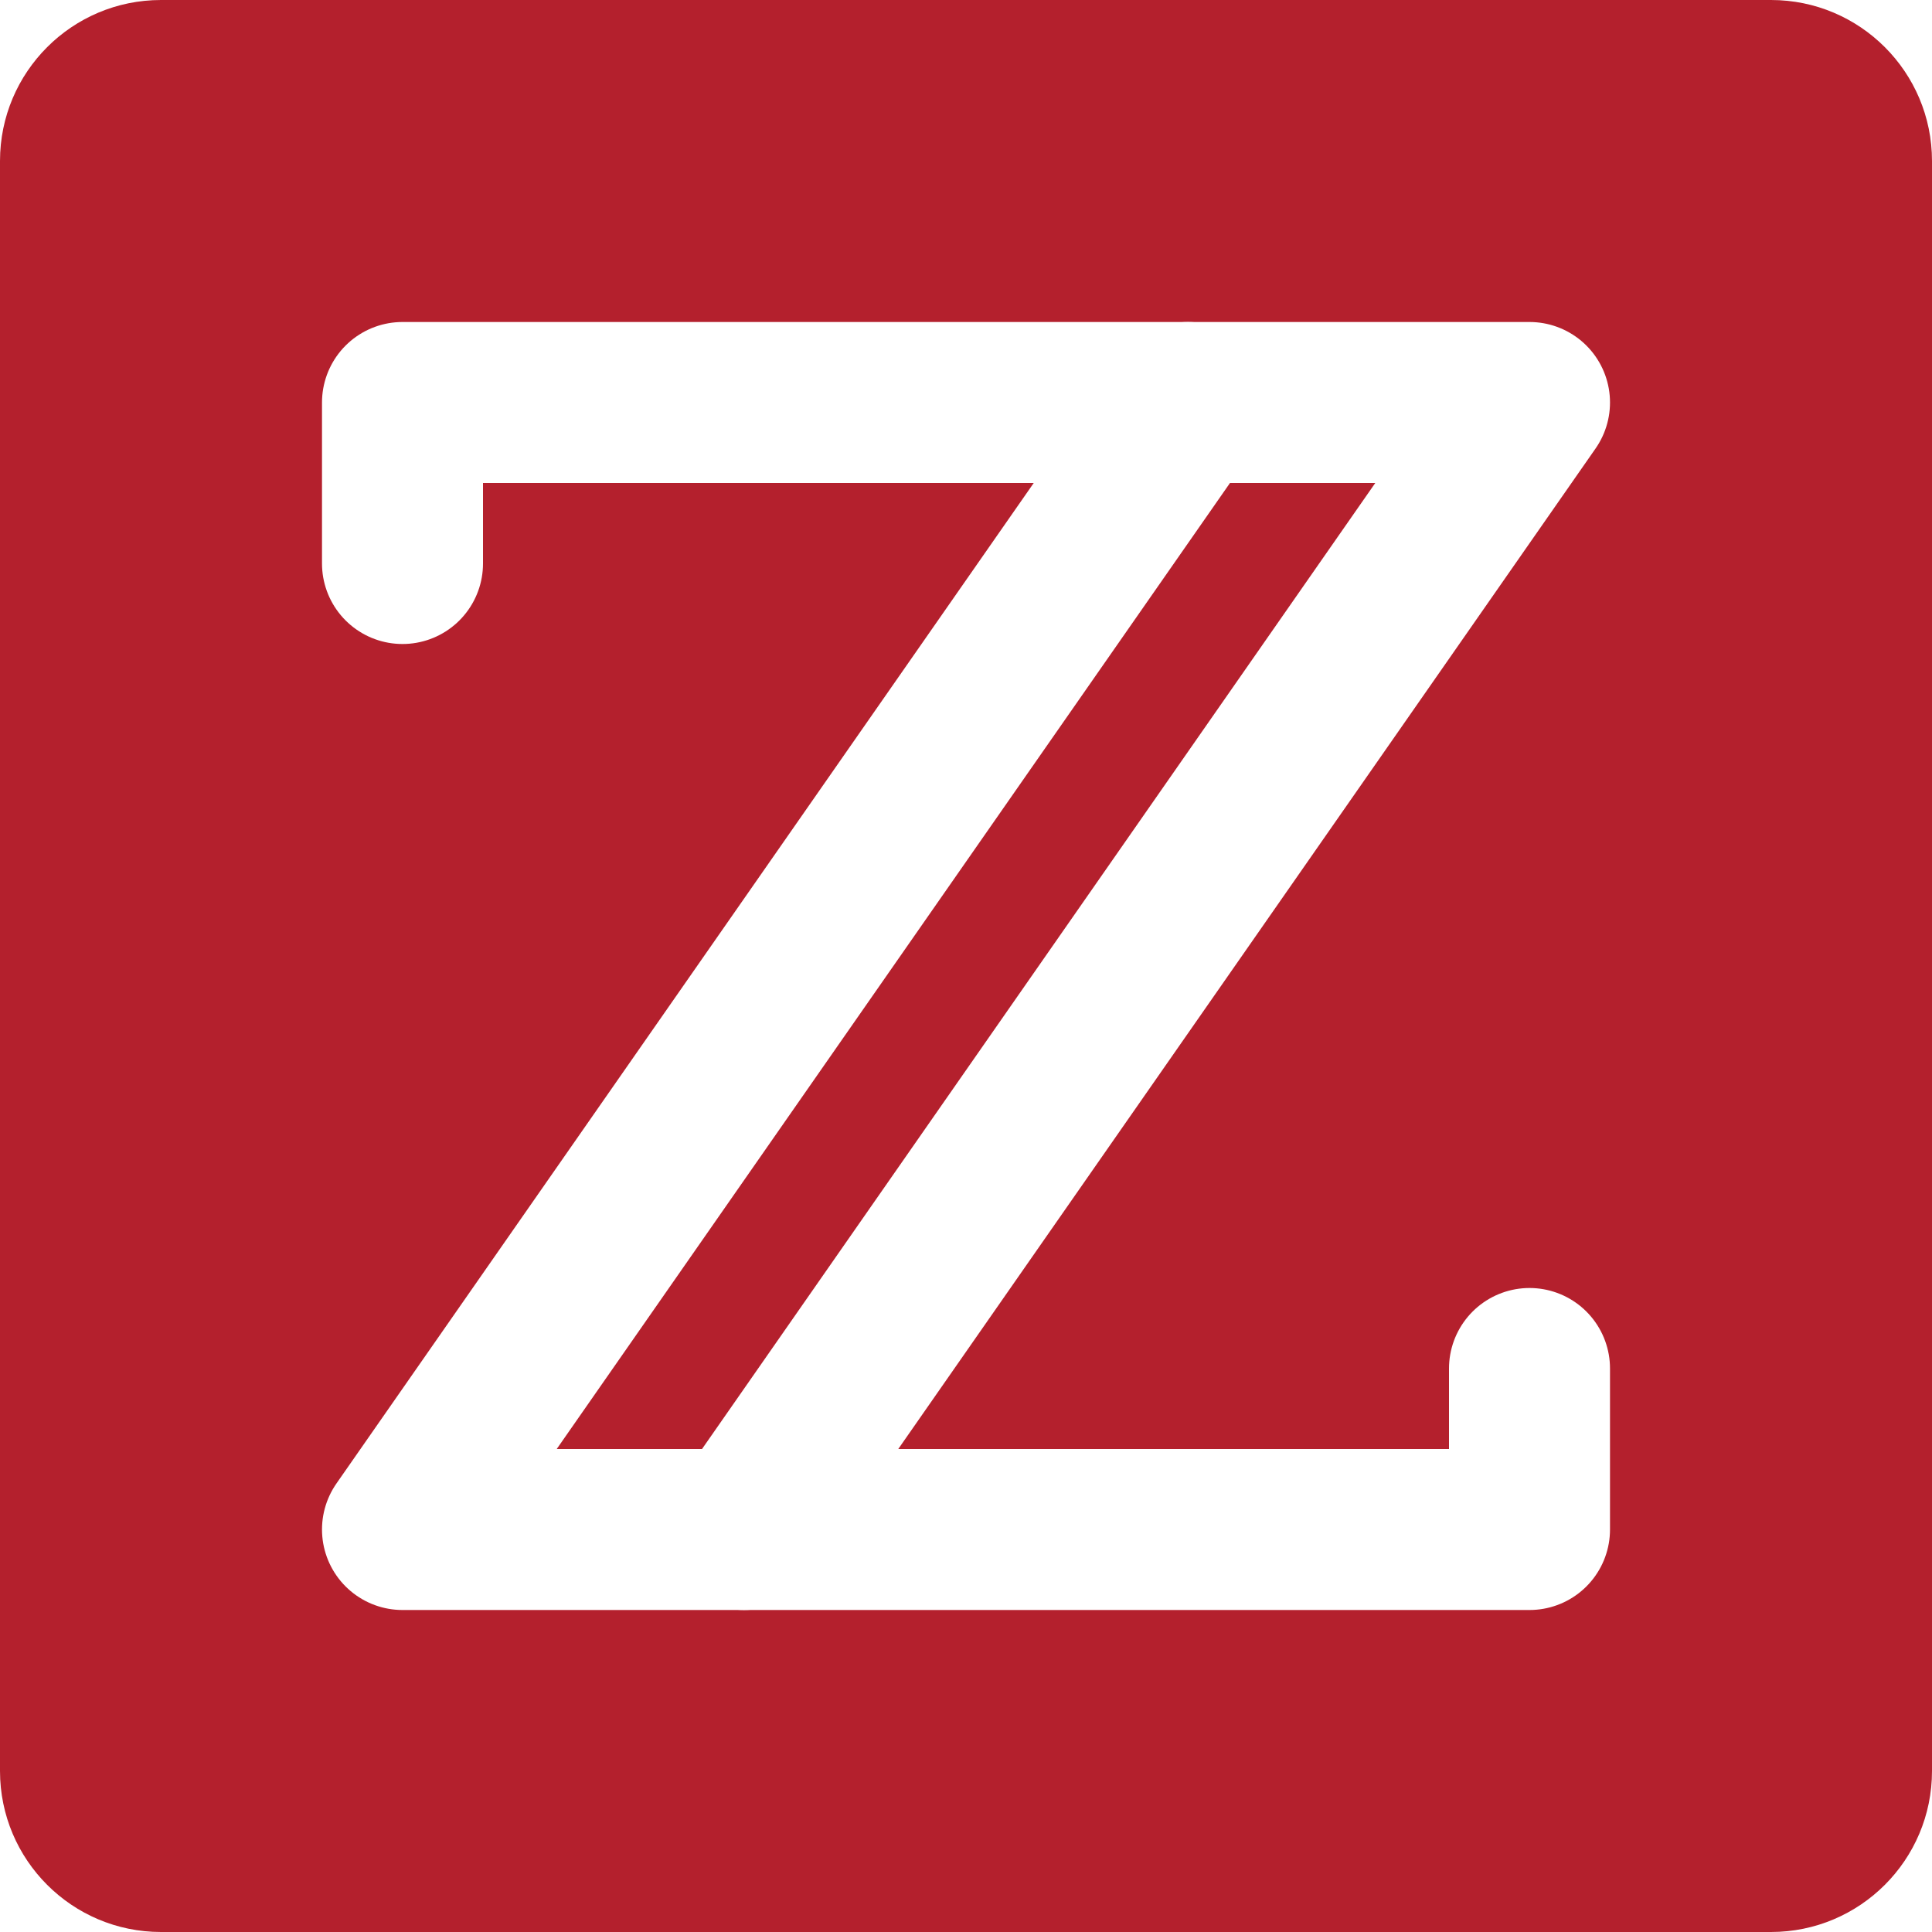
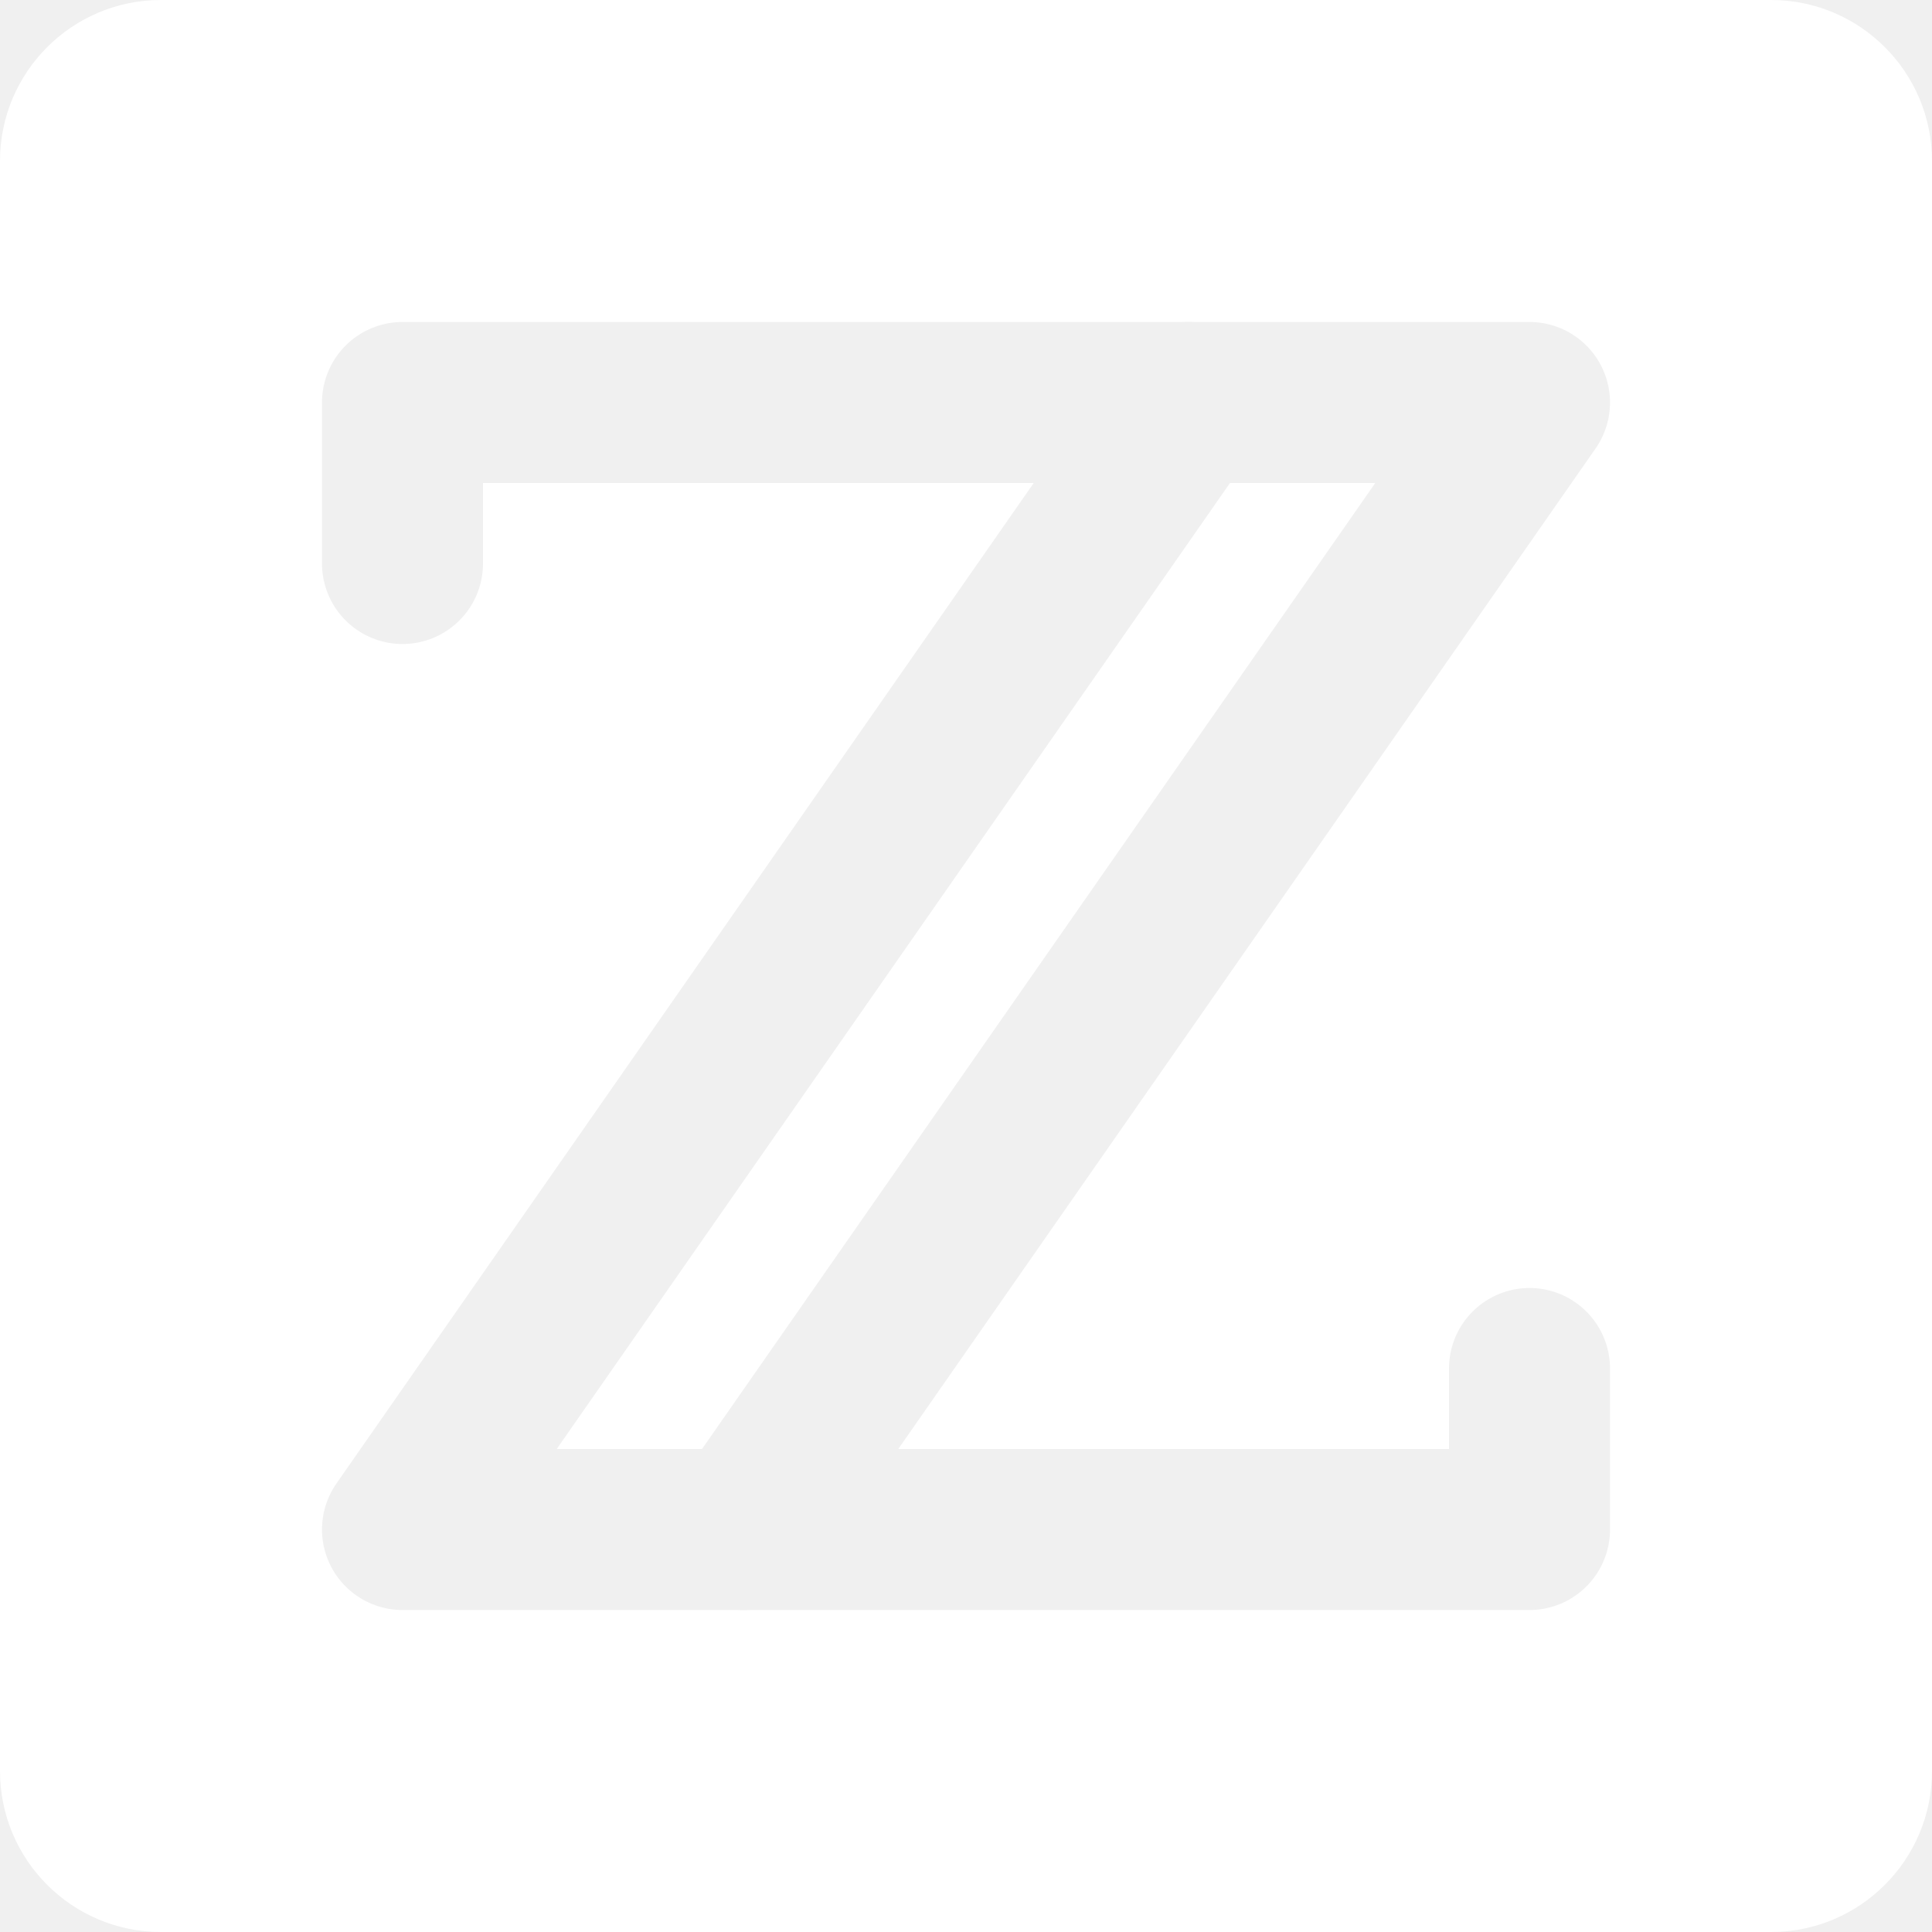
<svg xmlns="http://www.w3.org/2000/svg" height="96" width="96">
  <mask id="z">
    <rect fill="white" height="100%" rx="8" width="100%" x="0" y="0" />
    <polyline fill="none" points="20,28 20,20 76,20 36.971,76" stroke="black" stroke-linecap="round" stroke-linejoin="round" stroke-width="8" />
    <polyline fill="none" points="76,68 76,76 20,76 59.029,20" stroke="black" stroke-linecap="round" stroke-linejoin="round" stroke-width="8" />
  </mask>
-   <rect fill="#FFFFFF" height="100%" width="100%" x="0" y="0" />
-   <rect fill="#B4202D" height="100%" mask="url(#z)" width="100%" x="0" y="0" />
+   <rect fill="#FFFFFF" height="100%" mask="url(#z)" width="100%" x="0" y="0" />
</svg>
